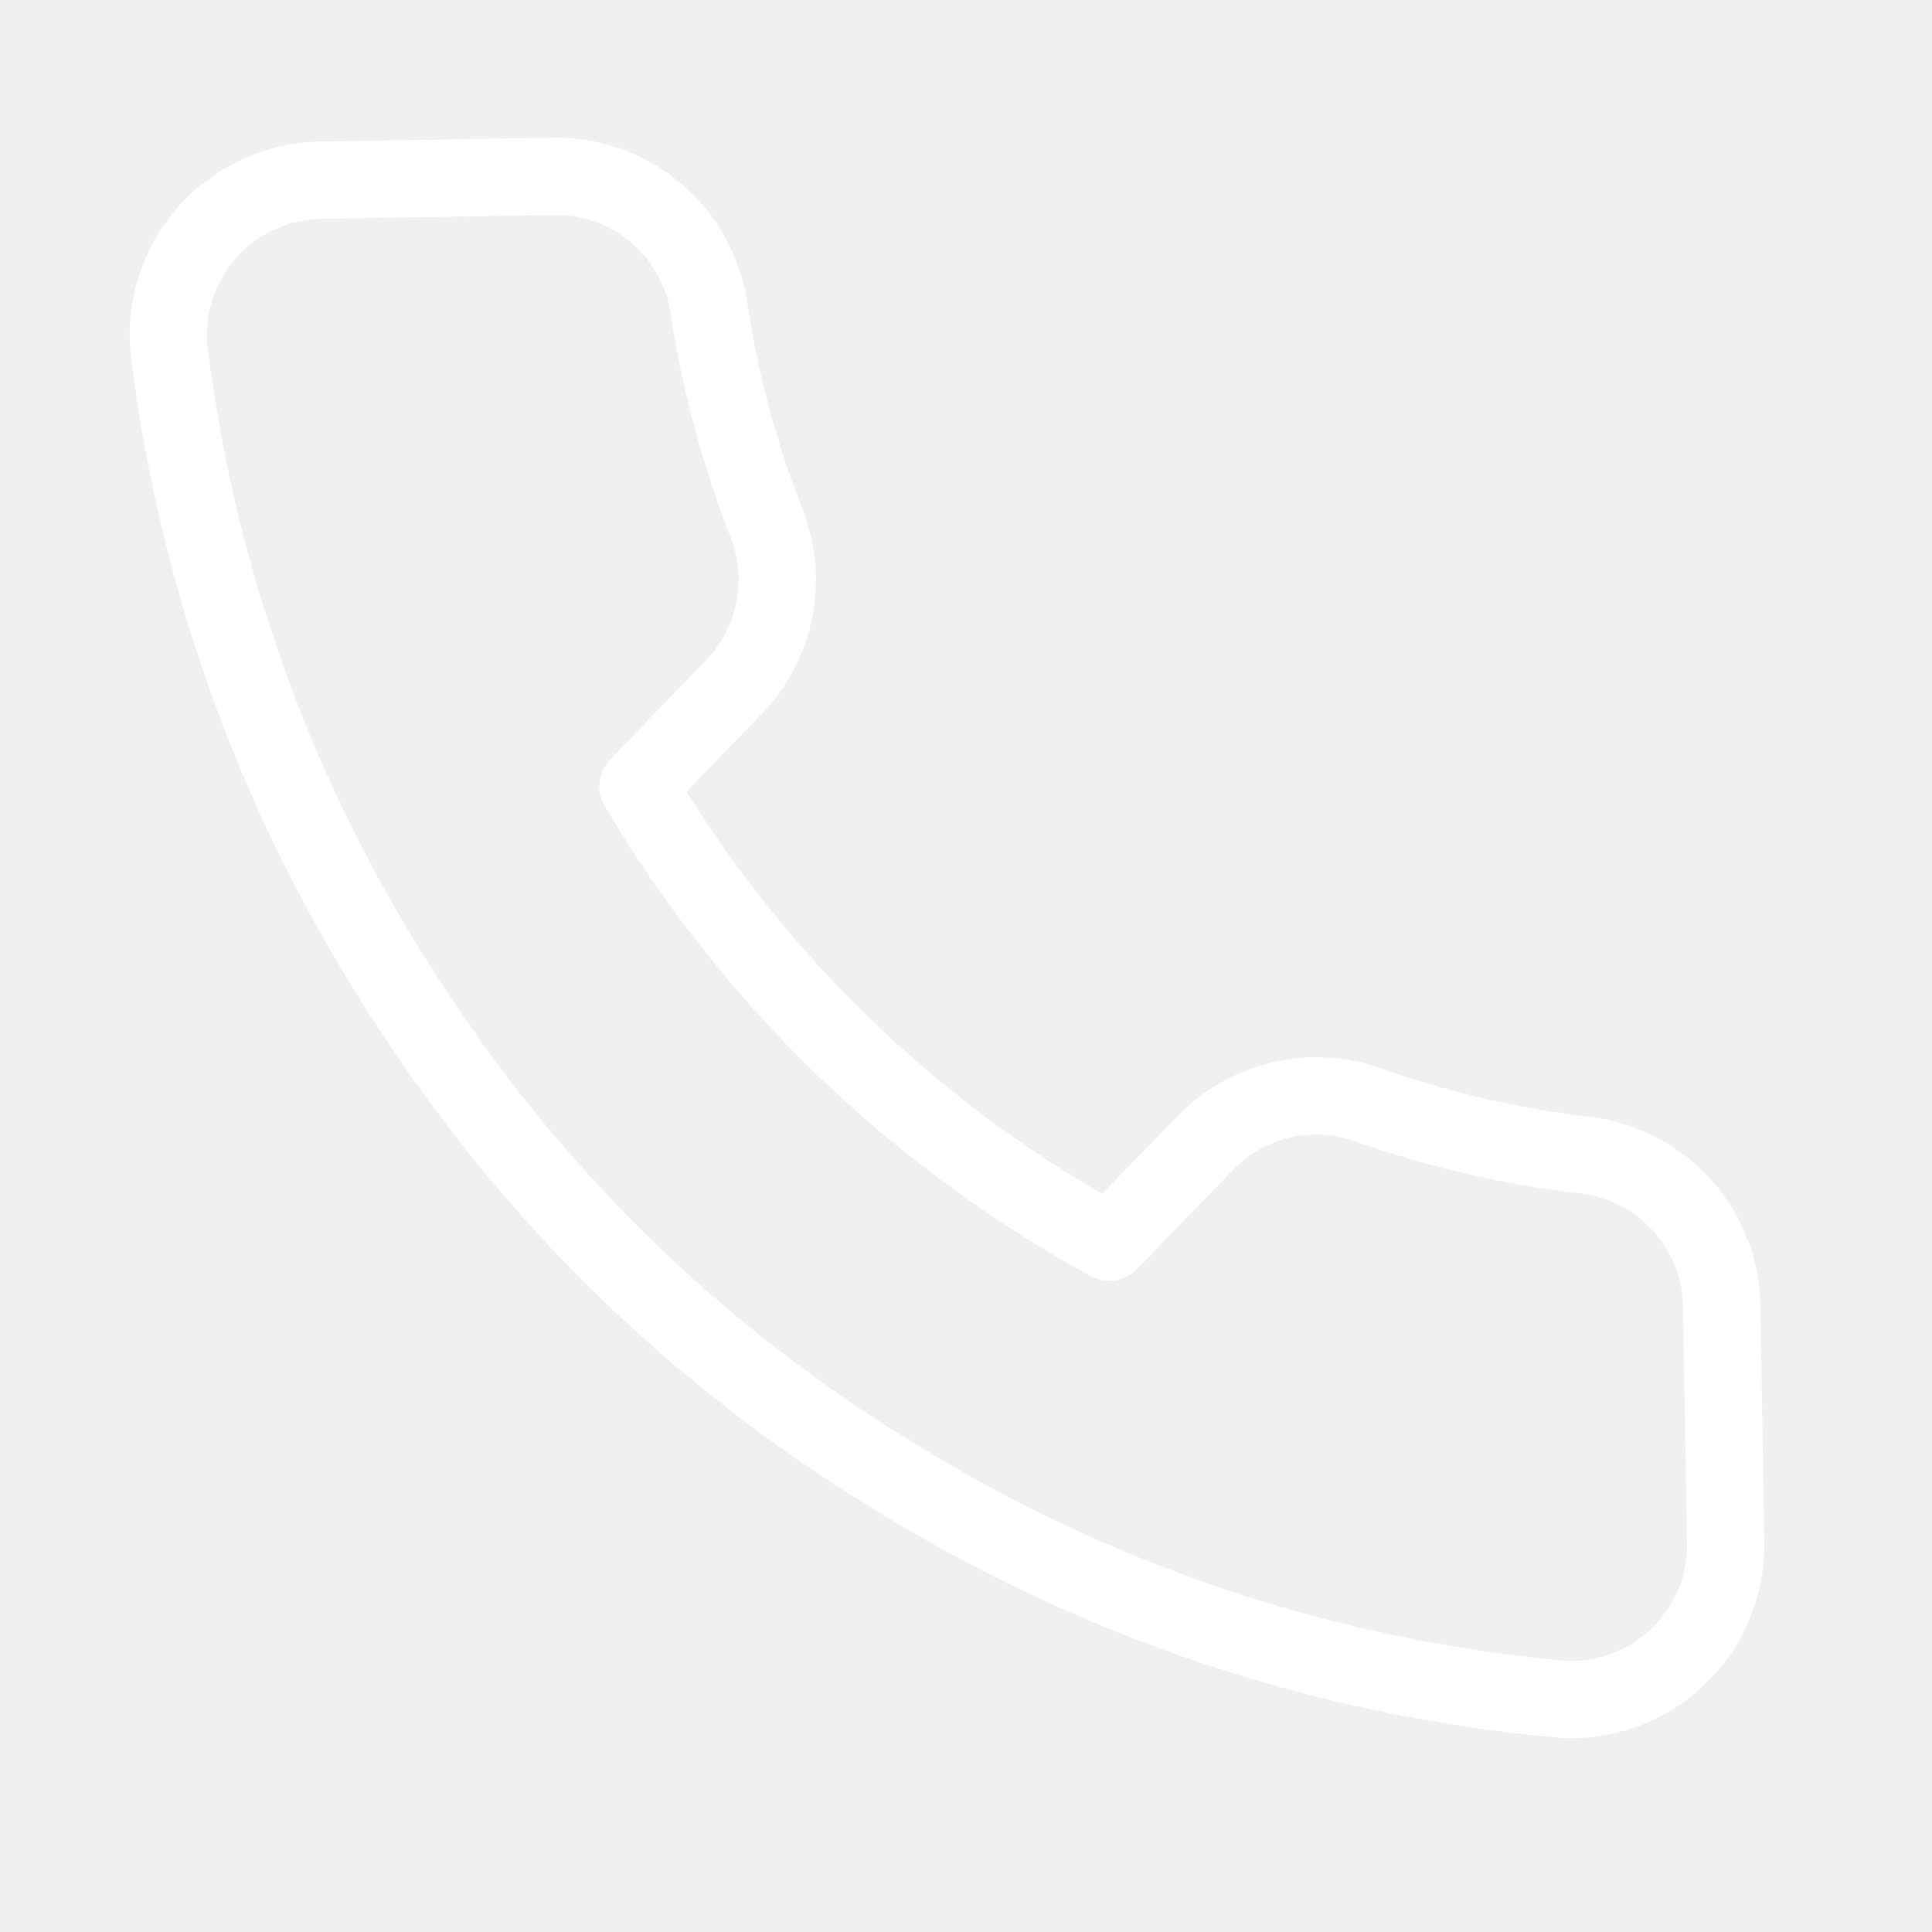
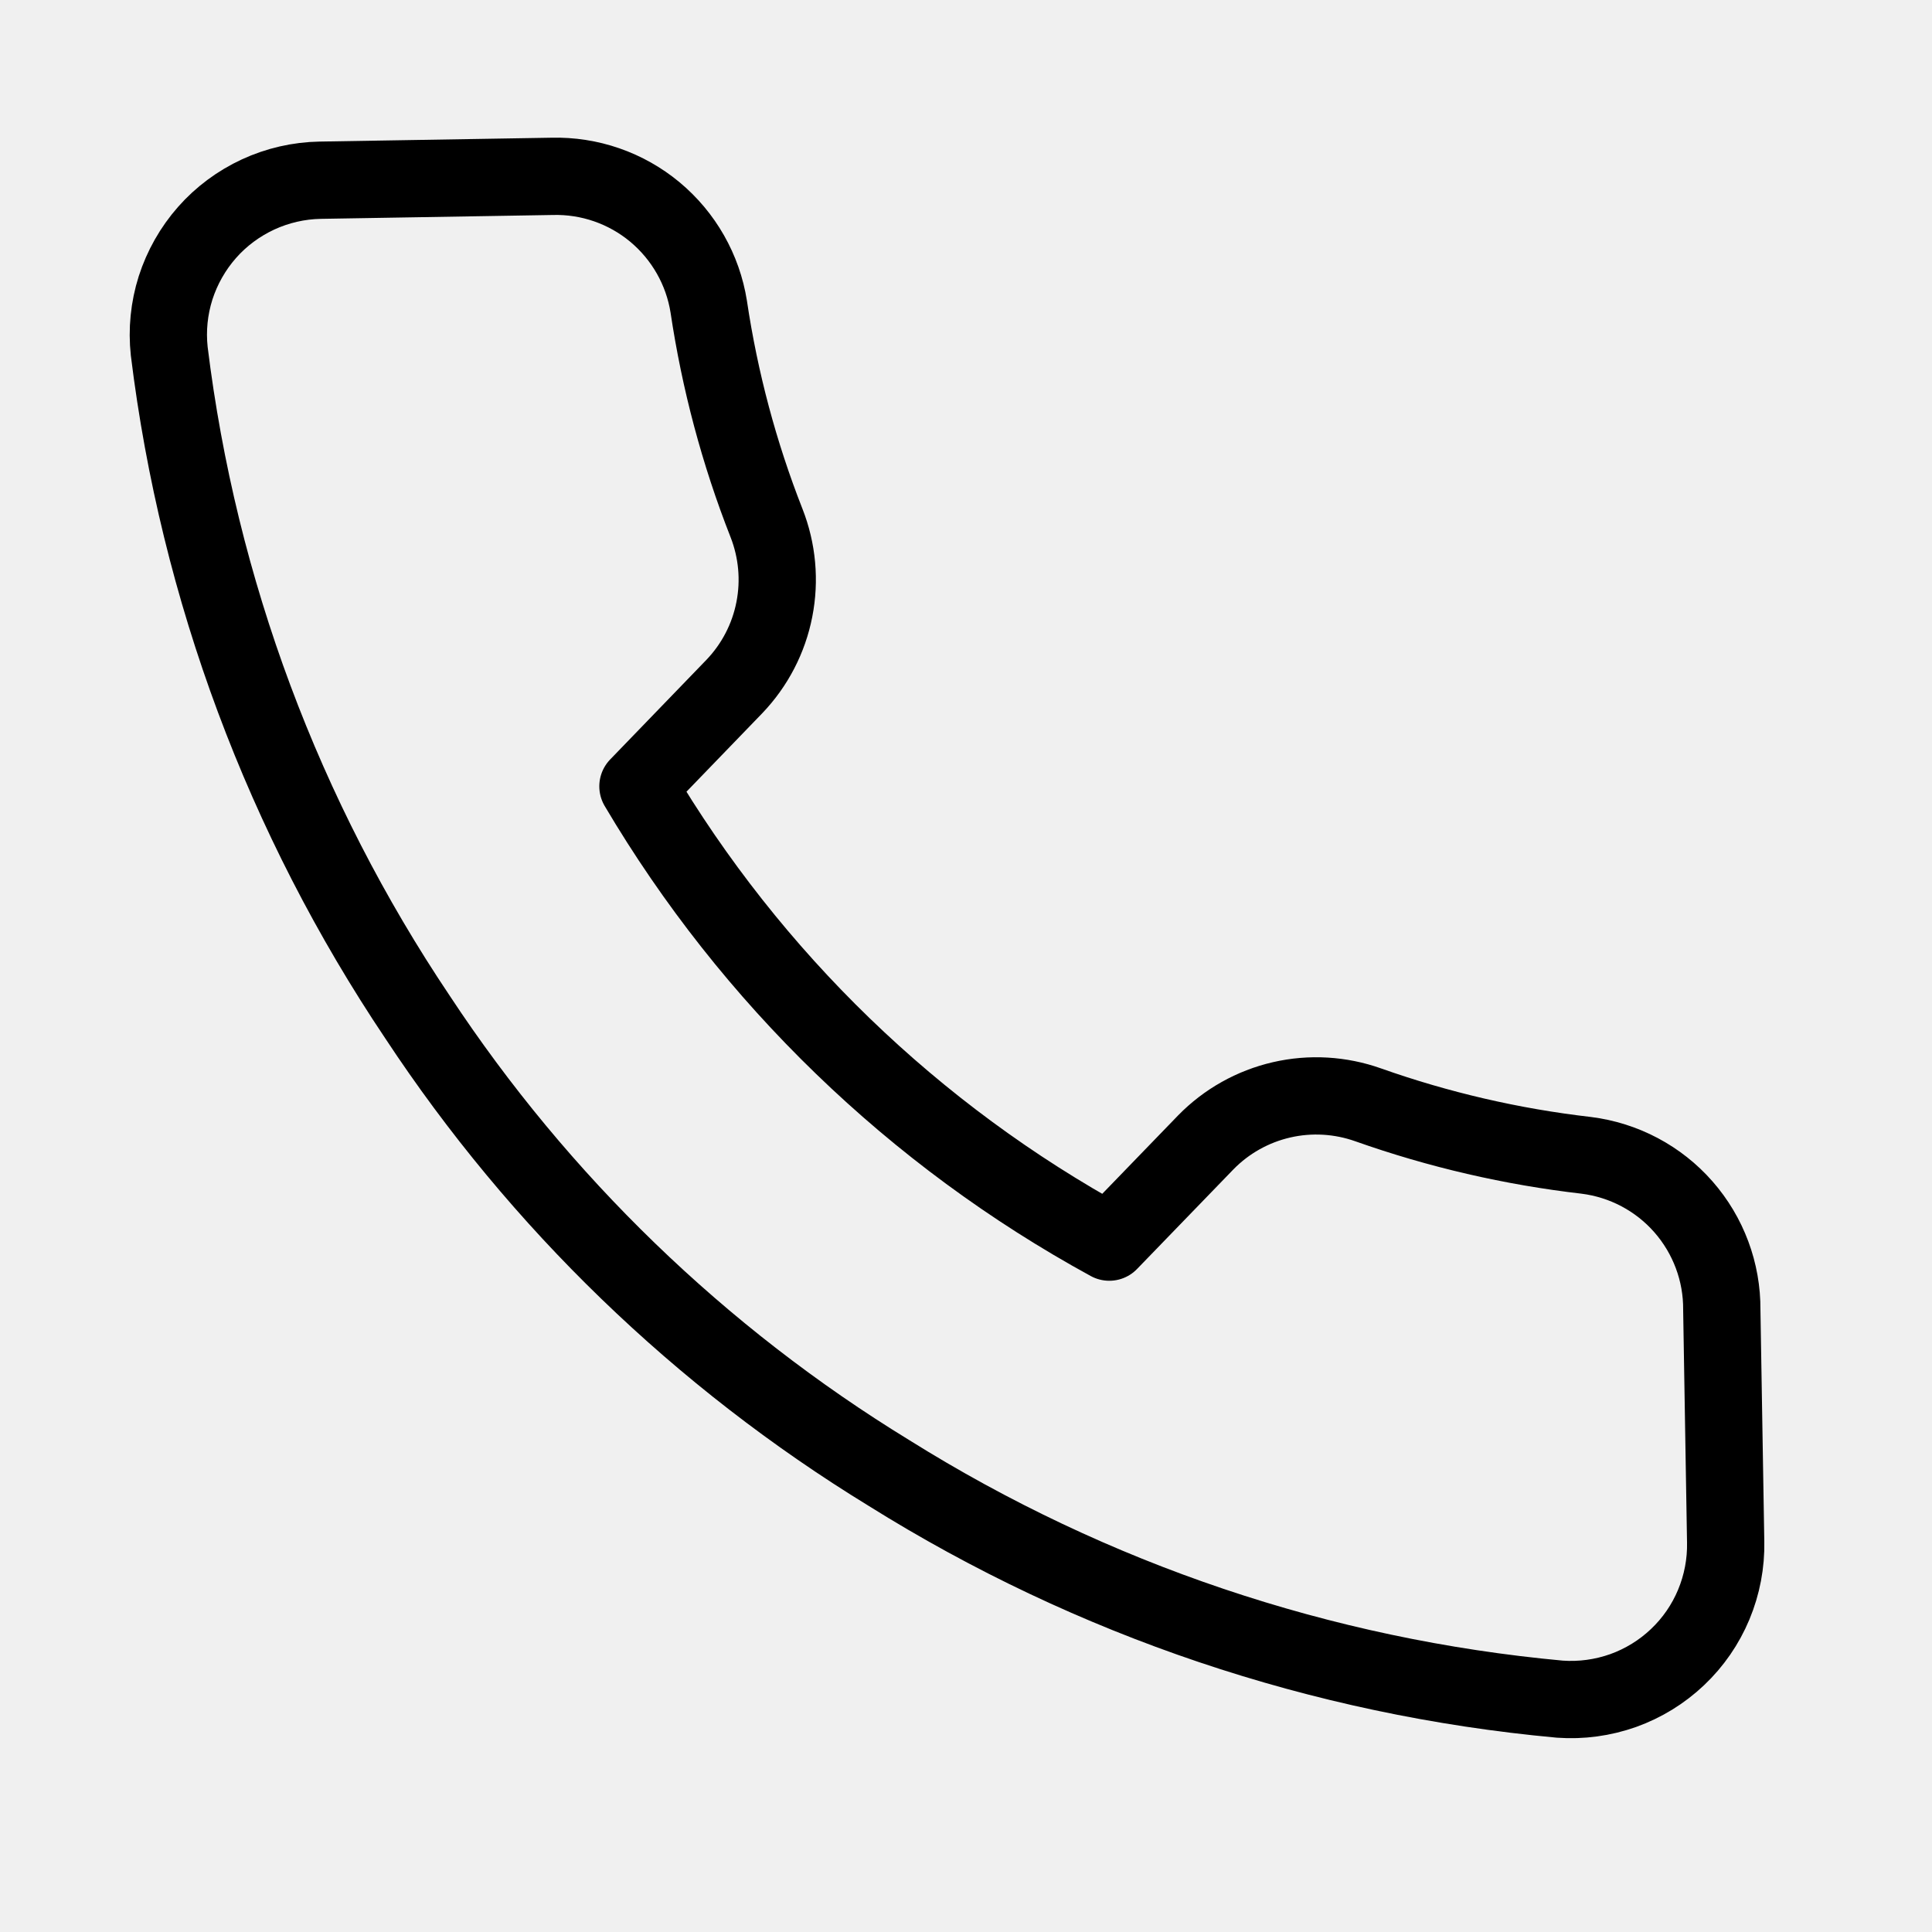
<svg xmlns="http://www.w3.org/2000/svg" width="25" height="25" viewBox="0 0 25 25" fill="none">
-   <path d="M22.28 16.951L22.33 19.951C22.336 20.229 22.283 20.506 22.176 20.763C22.069 21.02 21.909 21.252 21.707 21.443C21.505 21.635 21.265 21.782 21.003 21.876C20.74 21.969 20.461 22.007 20.184 21.987C17.101 21.704 14.128 20.702 11.504 19.061C9.062 17.567 6.98 15.553 5.404 13.163C3.671 10.582 2.569 7.63 2.19 4.545C2.16 4.269 2.188 3.99 2.272 3.725C2.357 3.461 2.495 3.217 2.679 3.008C2.862 2.8 3.088 2.633 3.34 2.516C3.592 2.4 3.865 2.337 4.143 2.332L7.142 2.282C7.628 2.269 8.101 2.433 8.474 2.743C8.847 3.054 9.095 3.489 9.171 3.968C9.314 4.926 9.564 5.865 9.918 6.766C10.058 7.122 10.094 7.51 10.02 7.886C9.947 8.261 9.767 8.607 9.503 8.883L8.255 10.175C9.72 12.654 11.827 14.692 14.354 16.073L15.603 14.782C15.87 14.509 16.21 14.318 16.583 14.232C16.955 14.146 17.345 14.169 17.705 14.297C18.618 14.62 19.564 14.839 20.526 14.95C21.013 15.011 21.461 15.248 21.784 15.617C22.107 15.986 22.284 16.46 22.28 16.951Z" stroke="white" stroke-linecap="round" stroke-linejoin="round" />
+   <path d="M22.28 16.951L22.33 19.951C22.336 20.229 22.283 20.506 22.176 20.763C22.069 21.02 21.909 21.252 21.707 21.443C21.505 21.635 21.265 21.782 21.003 21.876C20.74 21.969 20.461 22.007 20.184 21.987C17.101 21.704 14.128 20.702 11.504 19.061C9.062 17.567 6.98 15.553 5.404 13.163C3.671 10.582 2.569 7.63 2.19 4.545C2.16 4.269 2.188 3.99 2.272 3.725C2.357 3.461 2.495 3.217 2.679 3.008C2.862 2.8 3.088 2.633 3.34 2.516C3.592 2.4 3.865 2.337 4.143 2.332L7.142 2.282C7.628 2.269 8.101 2.433 8.474 2.743C8.847 3.054 9.095 3.489 9.171 3.968C9.314 4.926 9.564 5.865 9.918 6.766C10.058 7.122 10.094 7.51 10.02 7.886C9.947 8.261 9.767 8.607 9.503 8.883L8.255 10.175C9.72 12.654 11.827 14.692 14.354 16.073L15.603 14.782C15.87 14.509 16.21 14.318 16.583 14.232C16.955 14.146 17.345 14.169 17.705 14.297C18.618 14.62 19.564 14.839 20.526 14.95C21.013 15.011 21.461 15.248 21.784 15.617C22.107 15.986 22.284 16.46 22.28 16.951Z" stroke="#000000" stroke-linecap="round" stroke-linejoin="round" />
</svg>
